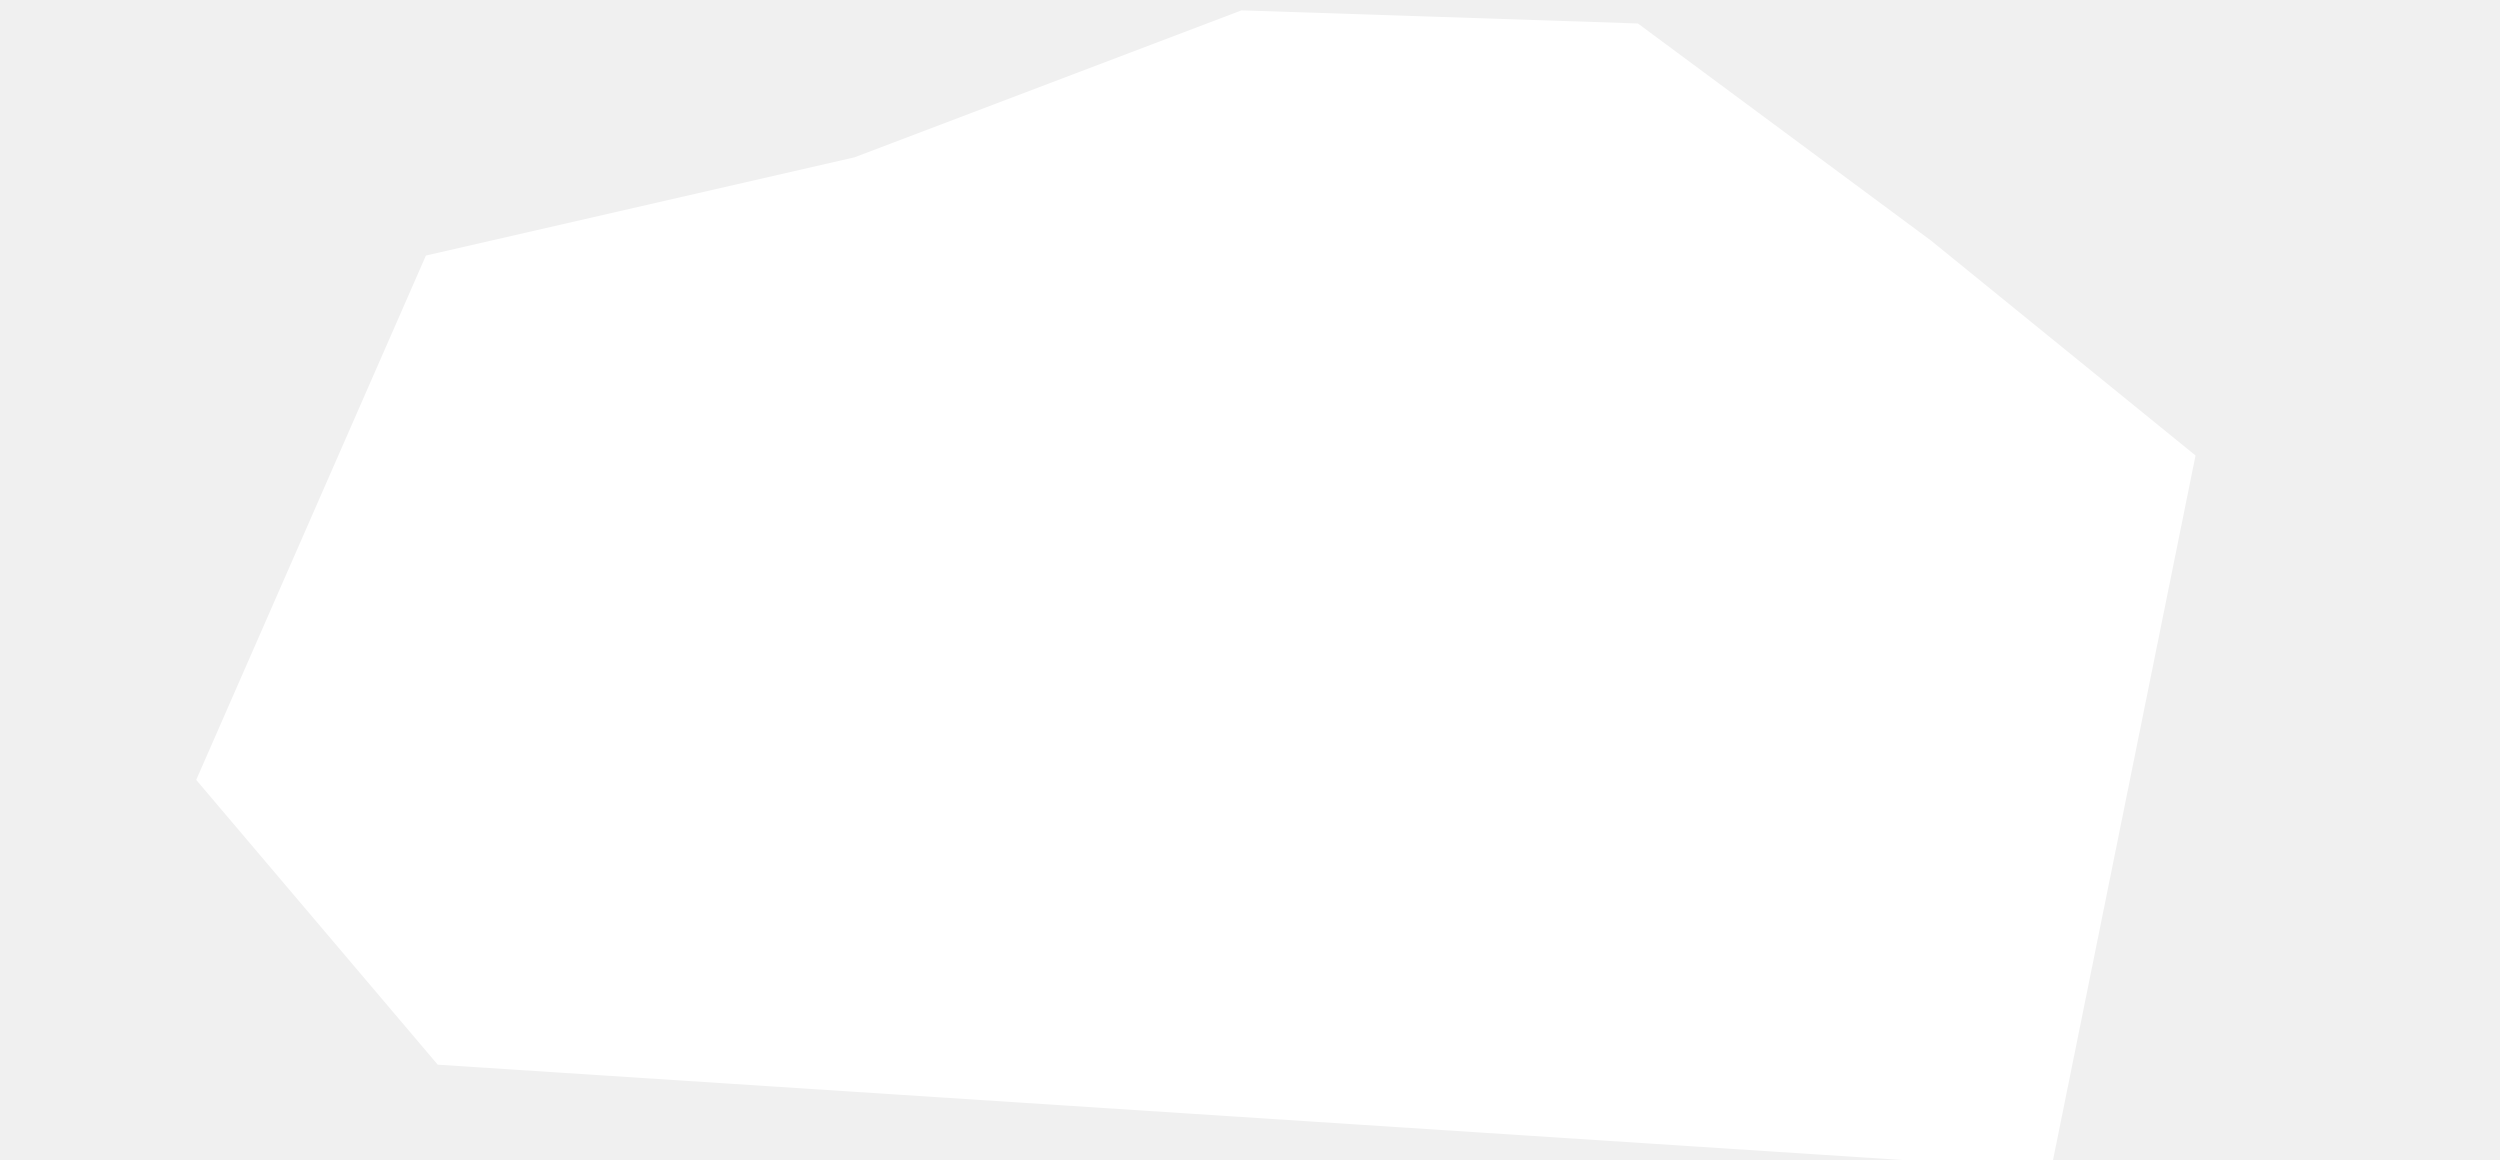
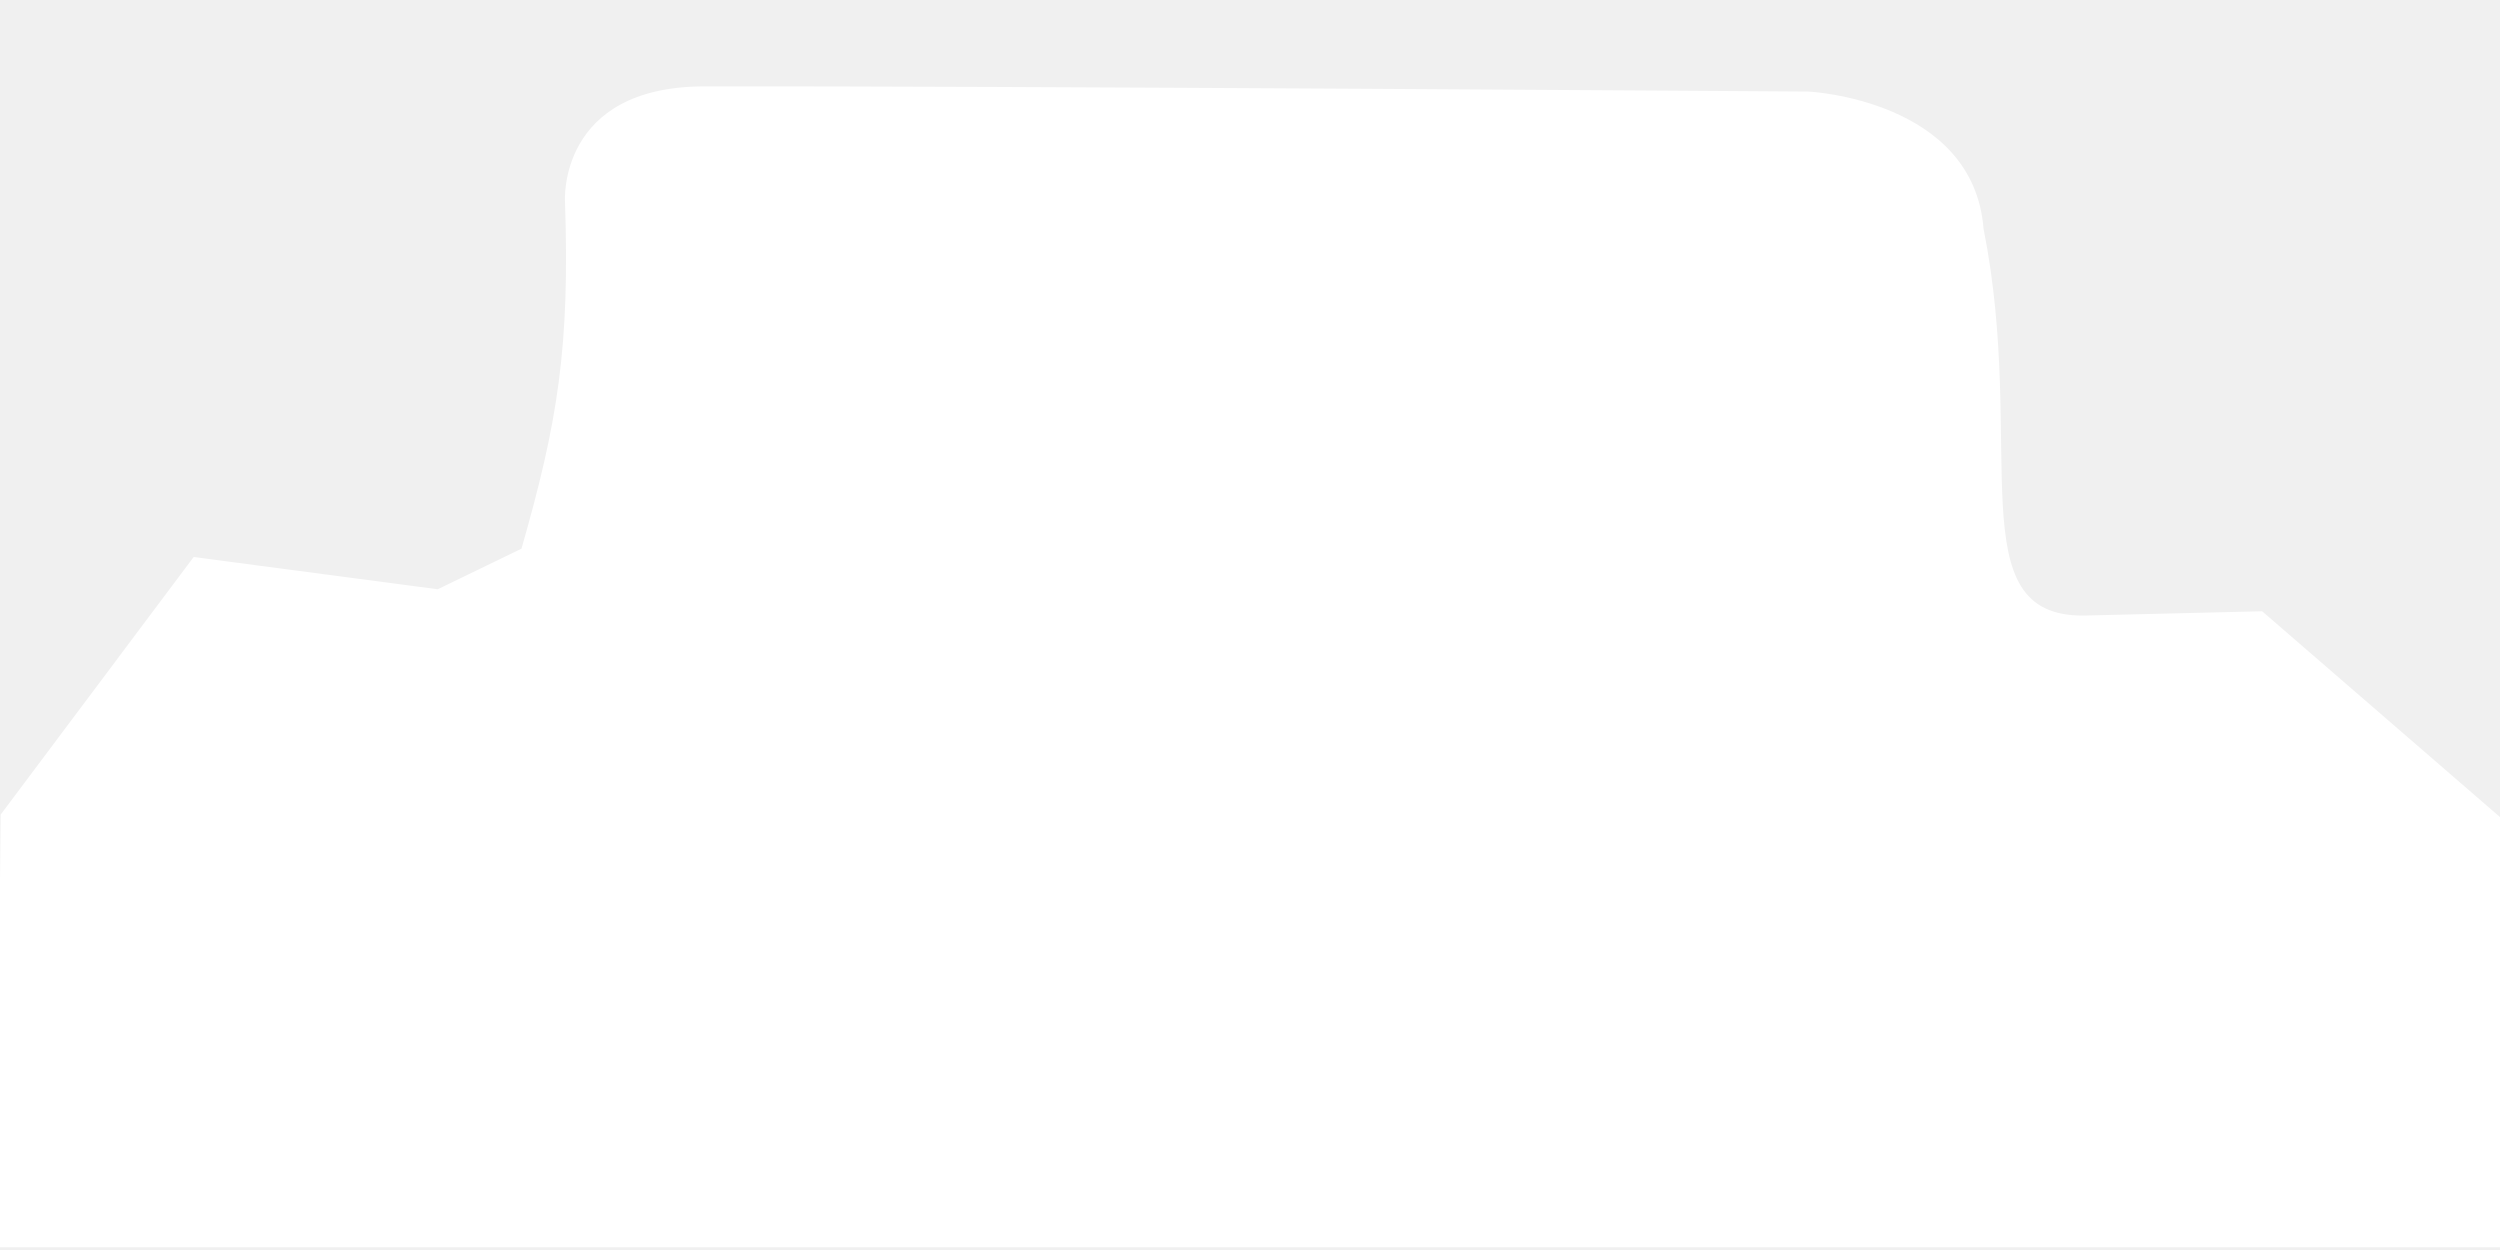
- <svg xmlns="http://www.w3.org/2000/svg" width="502.907" height="233.204" viewBox="0 0 133.061 61.702" version="1.1" id="svg8">
-   <defs id="defs2" />
-   <g id="layer1" transform="translate(-16.96709,-187.8865)" style="display:none">
-     <path style="opacity:1;fill:#ffffff;fill-opacity:1;stroke:none;stroke-width:2.016;stroke-miterlimit:4;stroke-dasharray:none;stroke-opacity:1" d="m 329.685,222.264 -28.519,-5.227 -25.76,-7.823 -26.381,0.698 -19.499,11.55 -17.613,11.443 9.613,38.011 107.375,-5.588 16.073,-15.157 z" id="rect824-0-7" />
-   </g>
-   <g id="layer4" style="display:inline" transform="translate(-16.96709,-23.1782)">
-     <path style="opacity:1;fill:#ffffff;fill-opacity:1;stroke:none;stroke-width:1.803;stroke-miterlimit:4;stroke-dasharray:none;stroke-opacity:1" d="m 39.636,36.78 22.808,-5.227 20.601,-7.823 21.098,0.698 15.594,11.55 14.086,11.443 -7.688,38.011 -85.871,-5.588 -12.854,-15.157 z" id="rect824-0" />
-   </g>
-   <g id="layer2" style="display:none" transform="translate(-16.96709,-23.1782)">
-     <path style="opacity:1;fill:#cccccc;fill-opacity:1;stroke:none;stroke-width:1.829;stroke-miterlimit:4;stroke-dasharray:none;stroke-opacity:1" d="m 127.308,217.373 23.805,5.732 18.412,-10.418 13.71,-18.176 17.35,-3.105 15.111,5.937 18.961,14.918 12.215,17.43 61.743,-15.046 20.612,-20.968 31.749,-6.475 25.543,10.9 3.928,21.067 78.729,-3.362 7.715,-25.172 39.393,-0.533 44.95,3.832 22.553,32.516 25.919,-15.09 26.307,6.014 v 77.031 H 127.308 Z" id="rect821" />
-   </g>
-   <g id="layer3" style="display:none" transform="translate(-16.96709,-23.1782)">
-     <path style="opacity:1;fill:#ff0000;fill-opacity:1;stroke:none;stroke-width:1.803;stroke-miterlimit:4;stroke-dasharray:none;stroke-opacity:1" d="m 166.295,121.531 13.71,-18.176 17.35,-3.105 15.111,5.937 18.961,14.918 12.215,17.43 -5.817,32.024 -85.871,-5.588 -14.351,-24.137 z" id="rect824" />
-   </g>
+ <svg xmlns="http://www.w3.org/2000/svg" width="100%" height="100%" viewBox="0 0 800 400" version="1.1" xml:space="preserve" style="fill-rule:evenodd;clip-rule:evenodd;stroke-linejoin:round;stroke-miterlimit:2;" id="svg5109">
+   <defs id="defs5113" />
+   <path d="m 180.792,64.349 c 0,0 -2.27,-36.612 44.52,-36.707 88.892,-0.18 353.485,1.661 353.485,1.661 0,0 52.668,2.582 55.942,43.909 13.911,69.814 -8.229,124.143 32.062,123.769 l 57.087,-1.377 76.817,66.474 L 800.001,399.117 H -1.193 L 0.215,260.668 61.975,178.242 l 78.09,10.323 26.808,-12.987 c 11.584,-40.436 15.517,-64.434 13.92,-111.229 z" style="fill:#ffffff" id="path5107" />
</svg>
